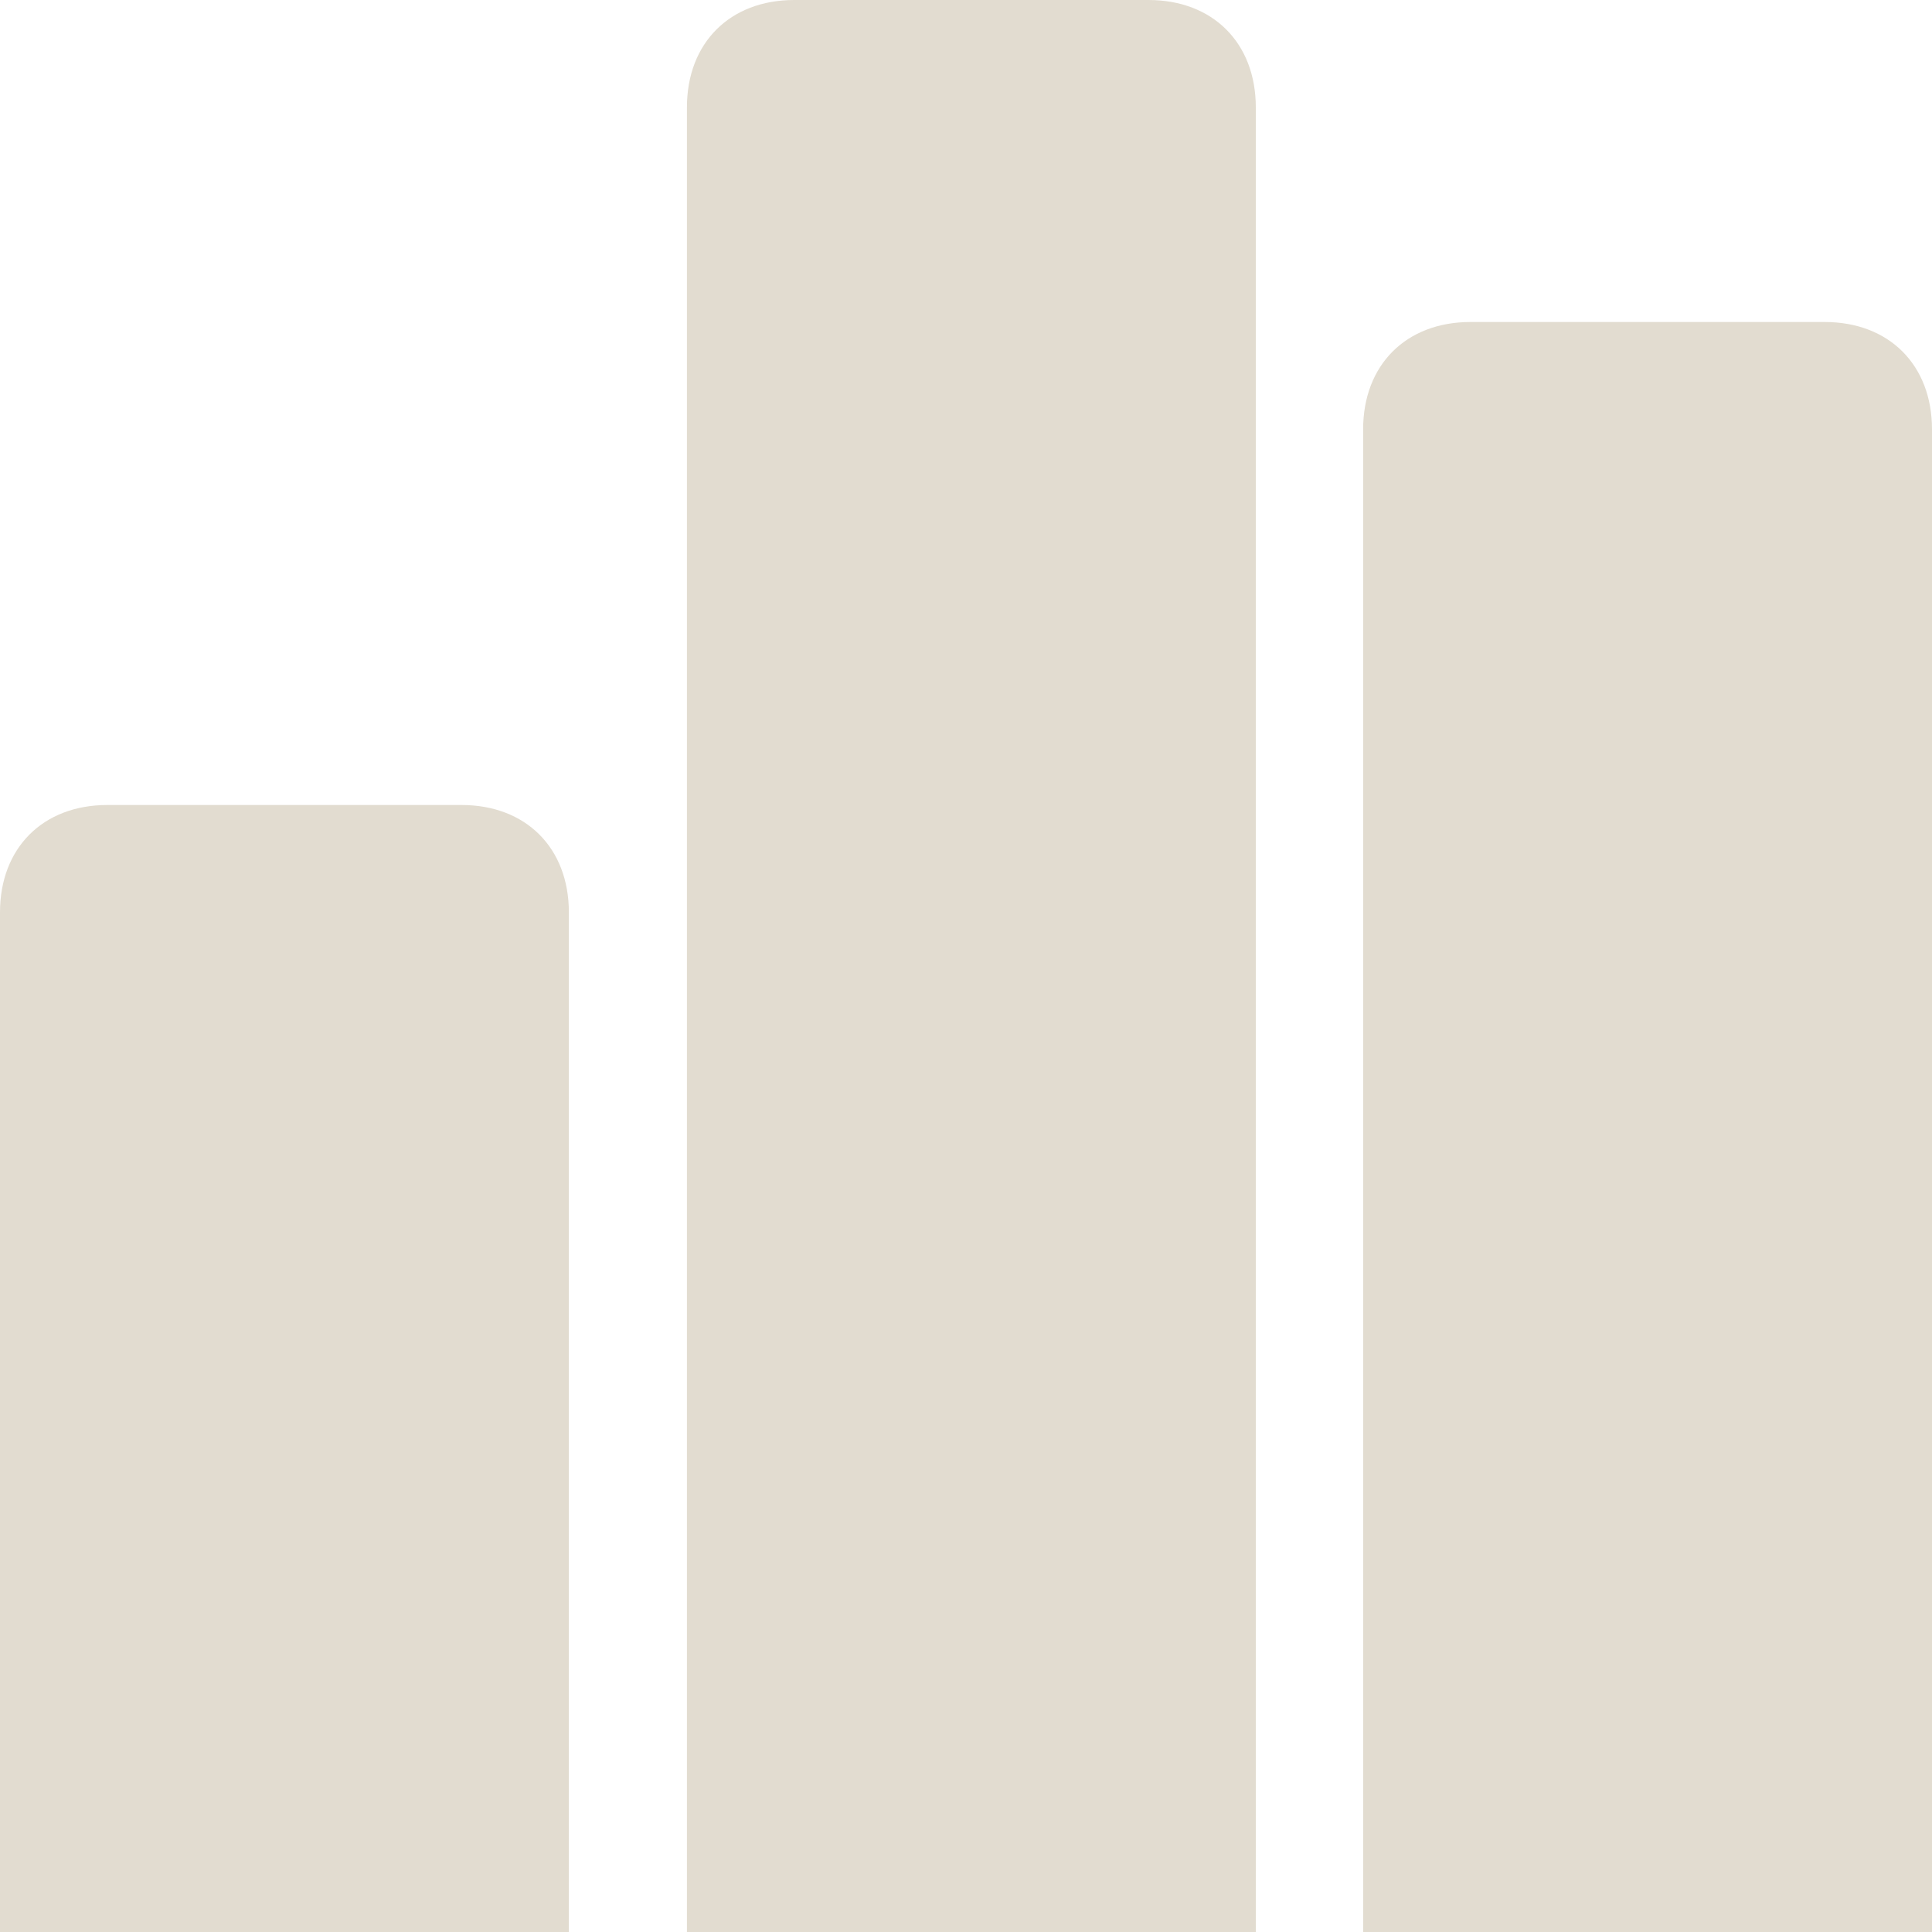
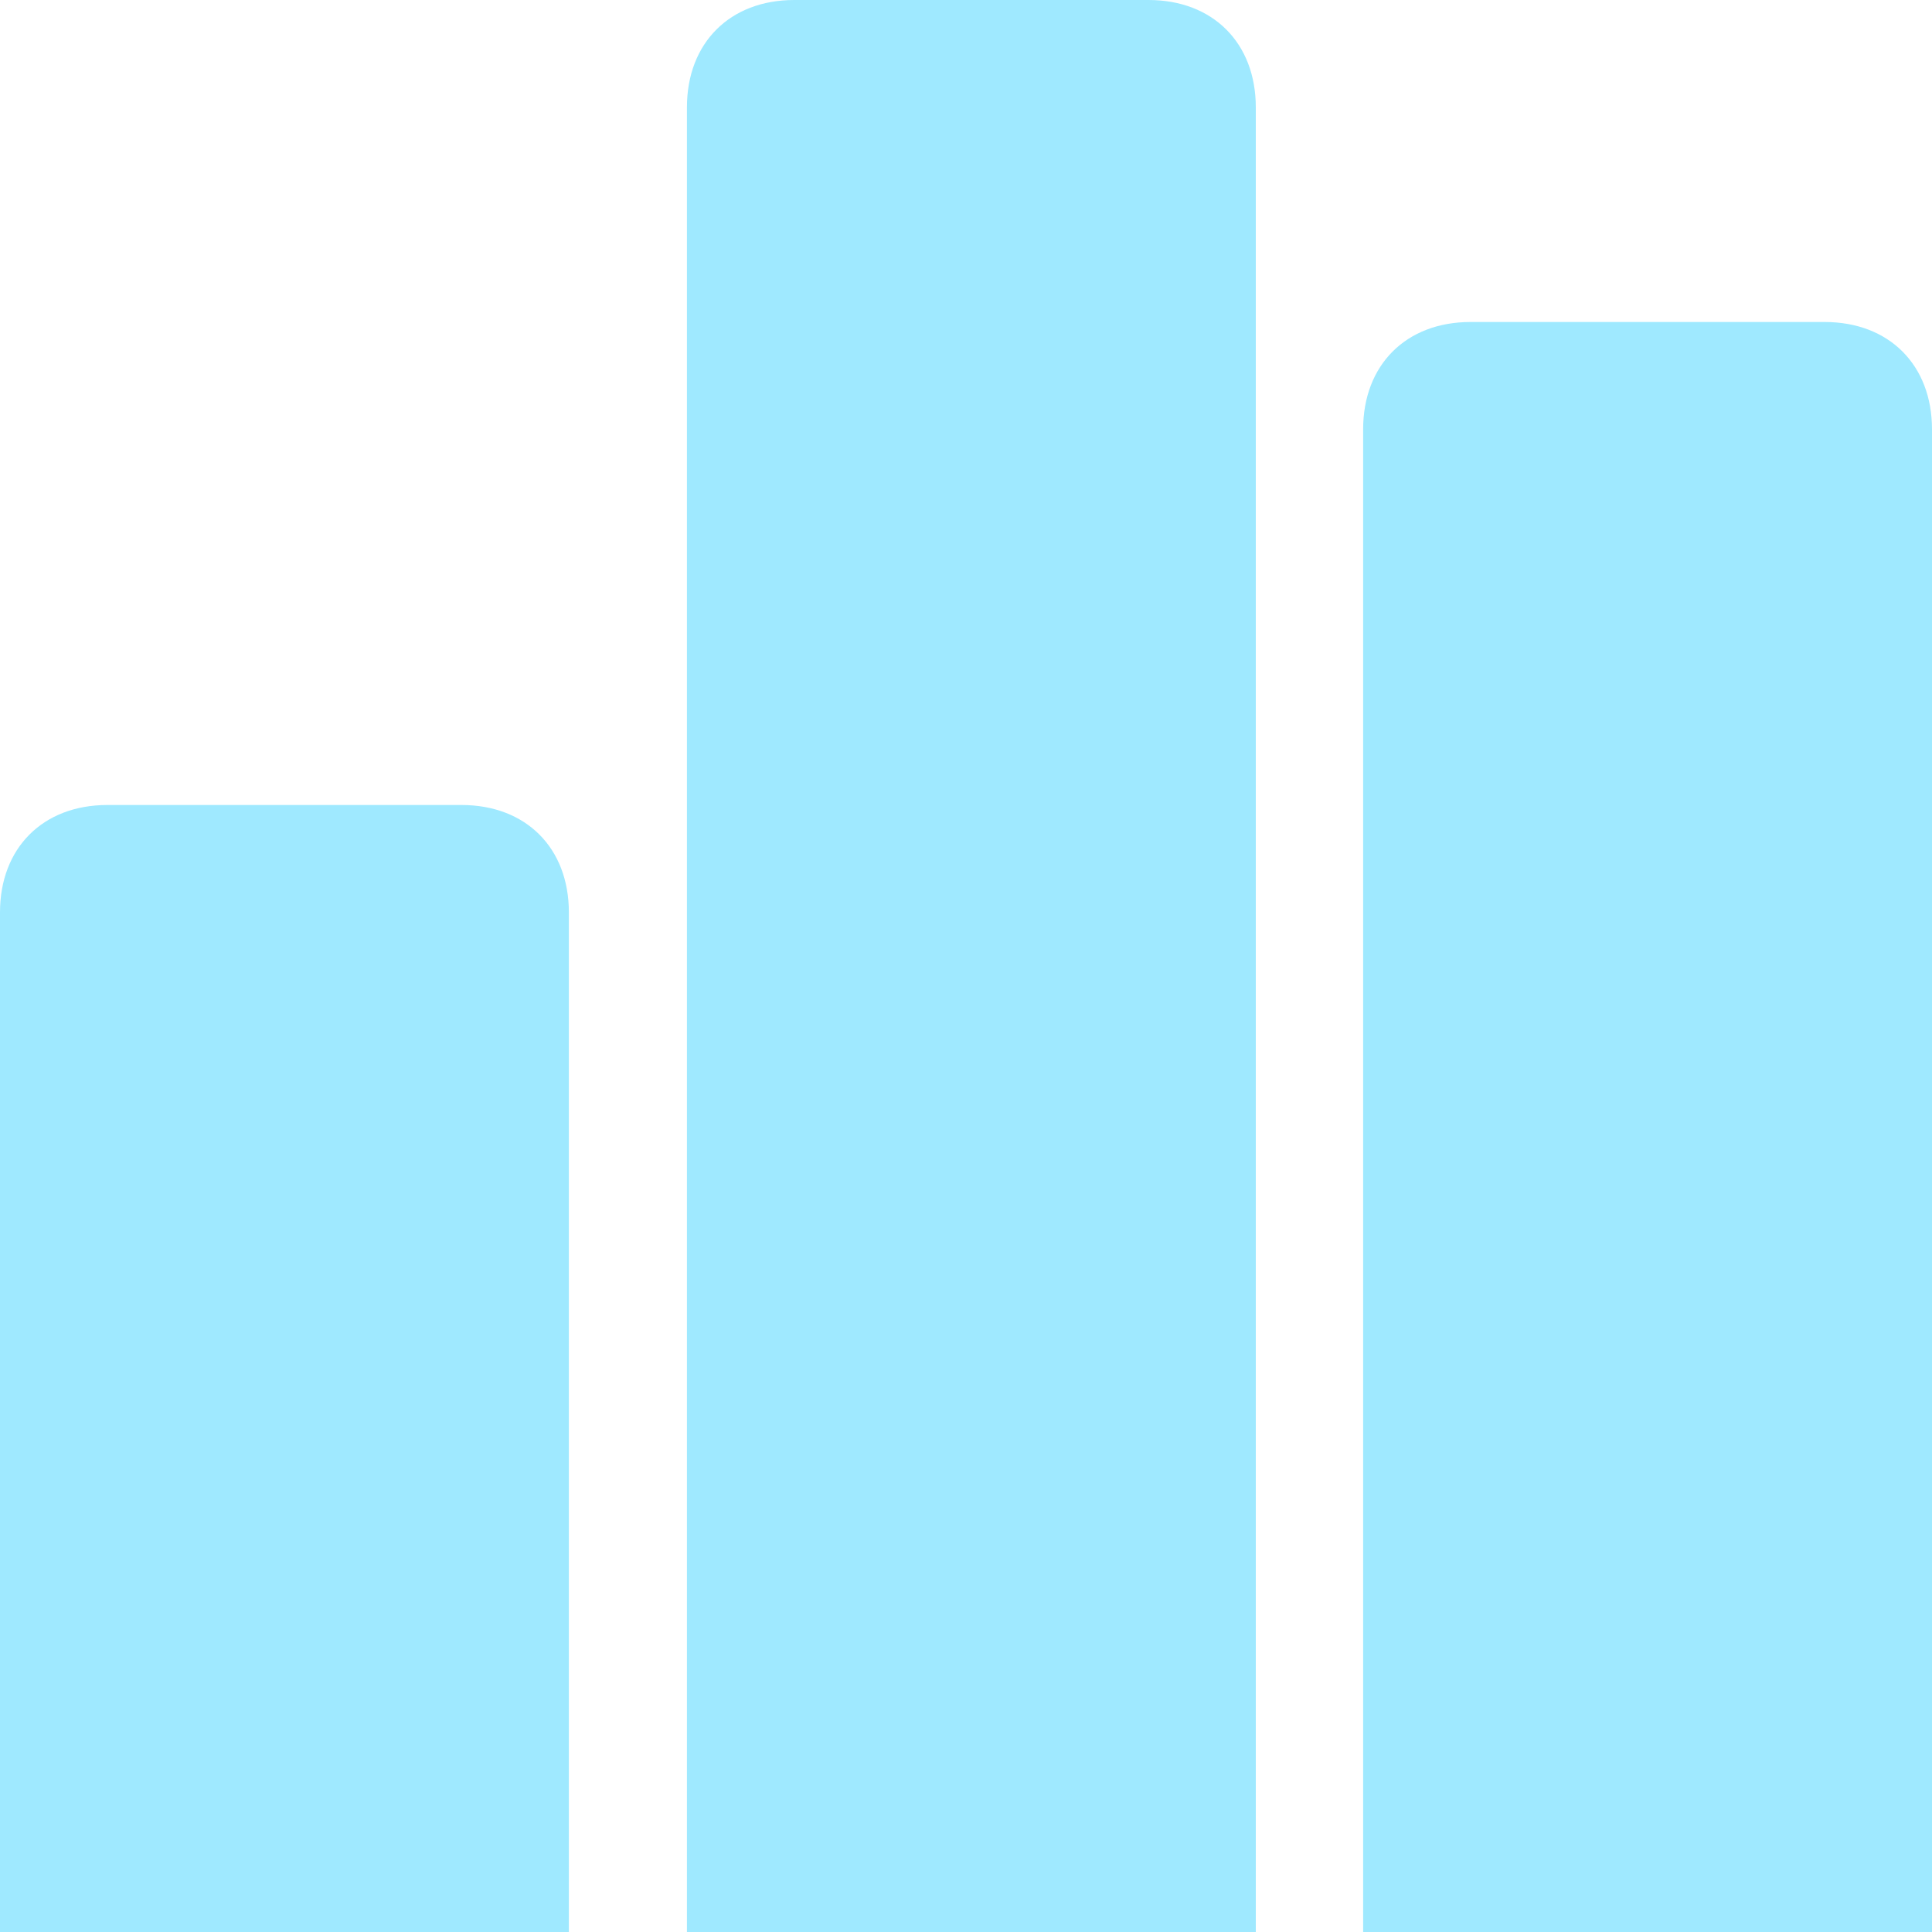
<svg xmlns="http://www.w3.org/2000/svg" id="Layer_1" version="1.1" viewBox="0 0 18 18">
  <defs>
    <style>
      .st0 {
-         fill: #e2dcd0;
+         fill: #9fe9ff;
      }
    </style>
  </defs>
  <path class="st0" d="M0,8.5c0-.6.4-1,1-1h3.3c.6,0,1,.4,1,1v9.5H0v-9.5Z" />
  <path class="st0" d="M6.4,1c0-.6.4-1,1-1h3.3c.6,0,1,.4,1,1v17h-5.3V1Z" />
  <path class="st0" d="M12.7,4c0-.6.4-1,1-1h3.3c.6,0,1,.4,1,1v14h-5.3V4Z" />
</svg>
